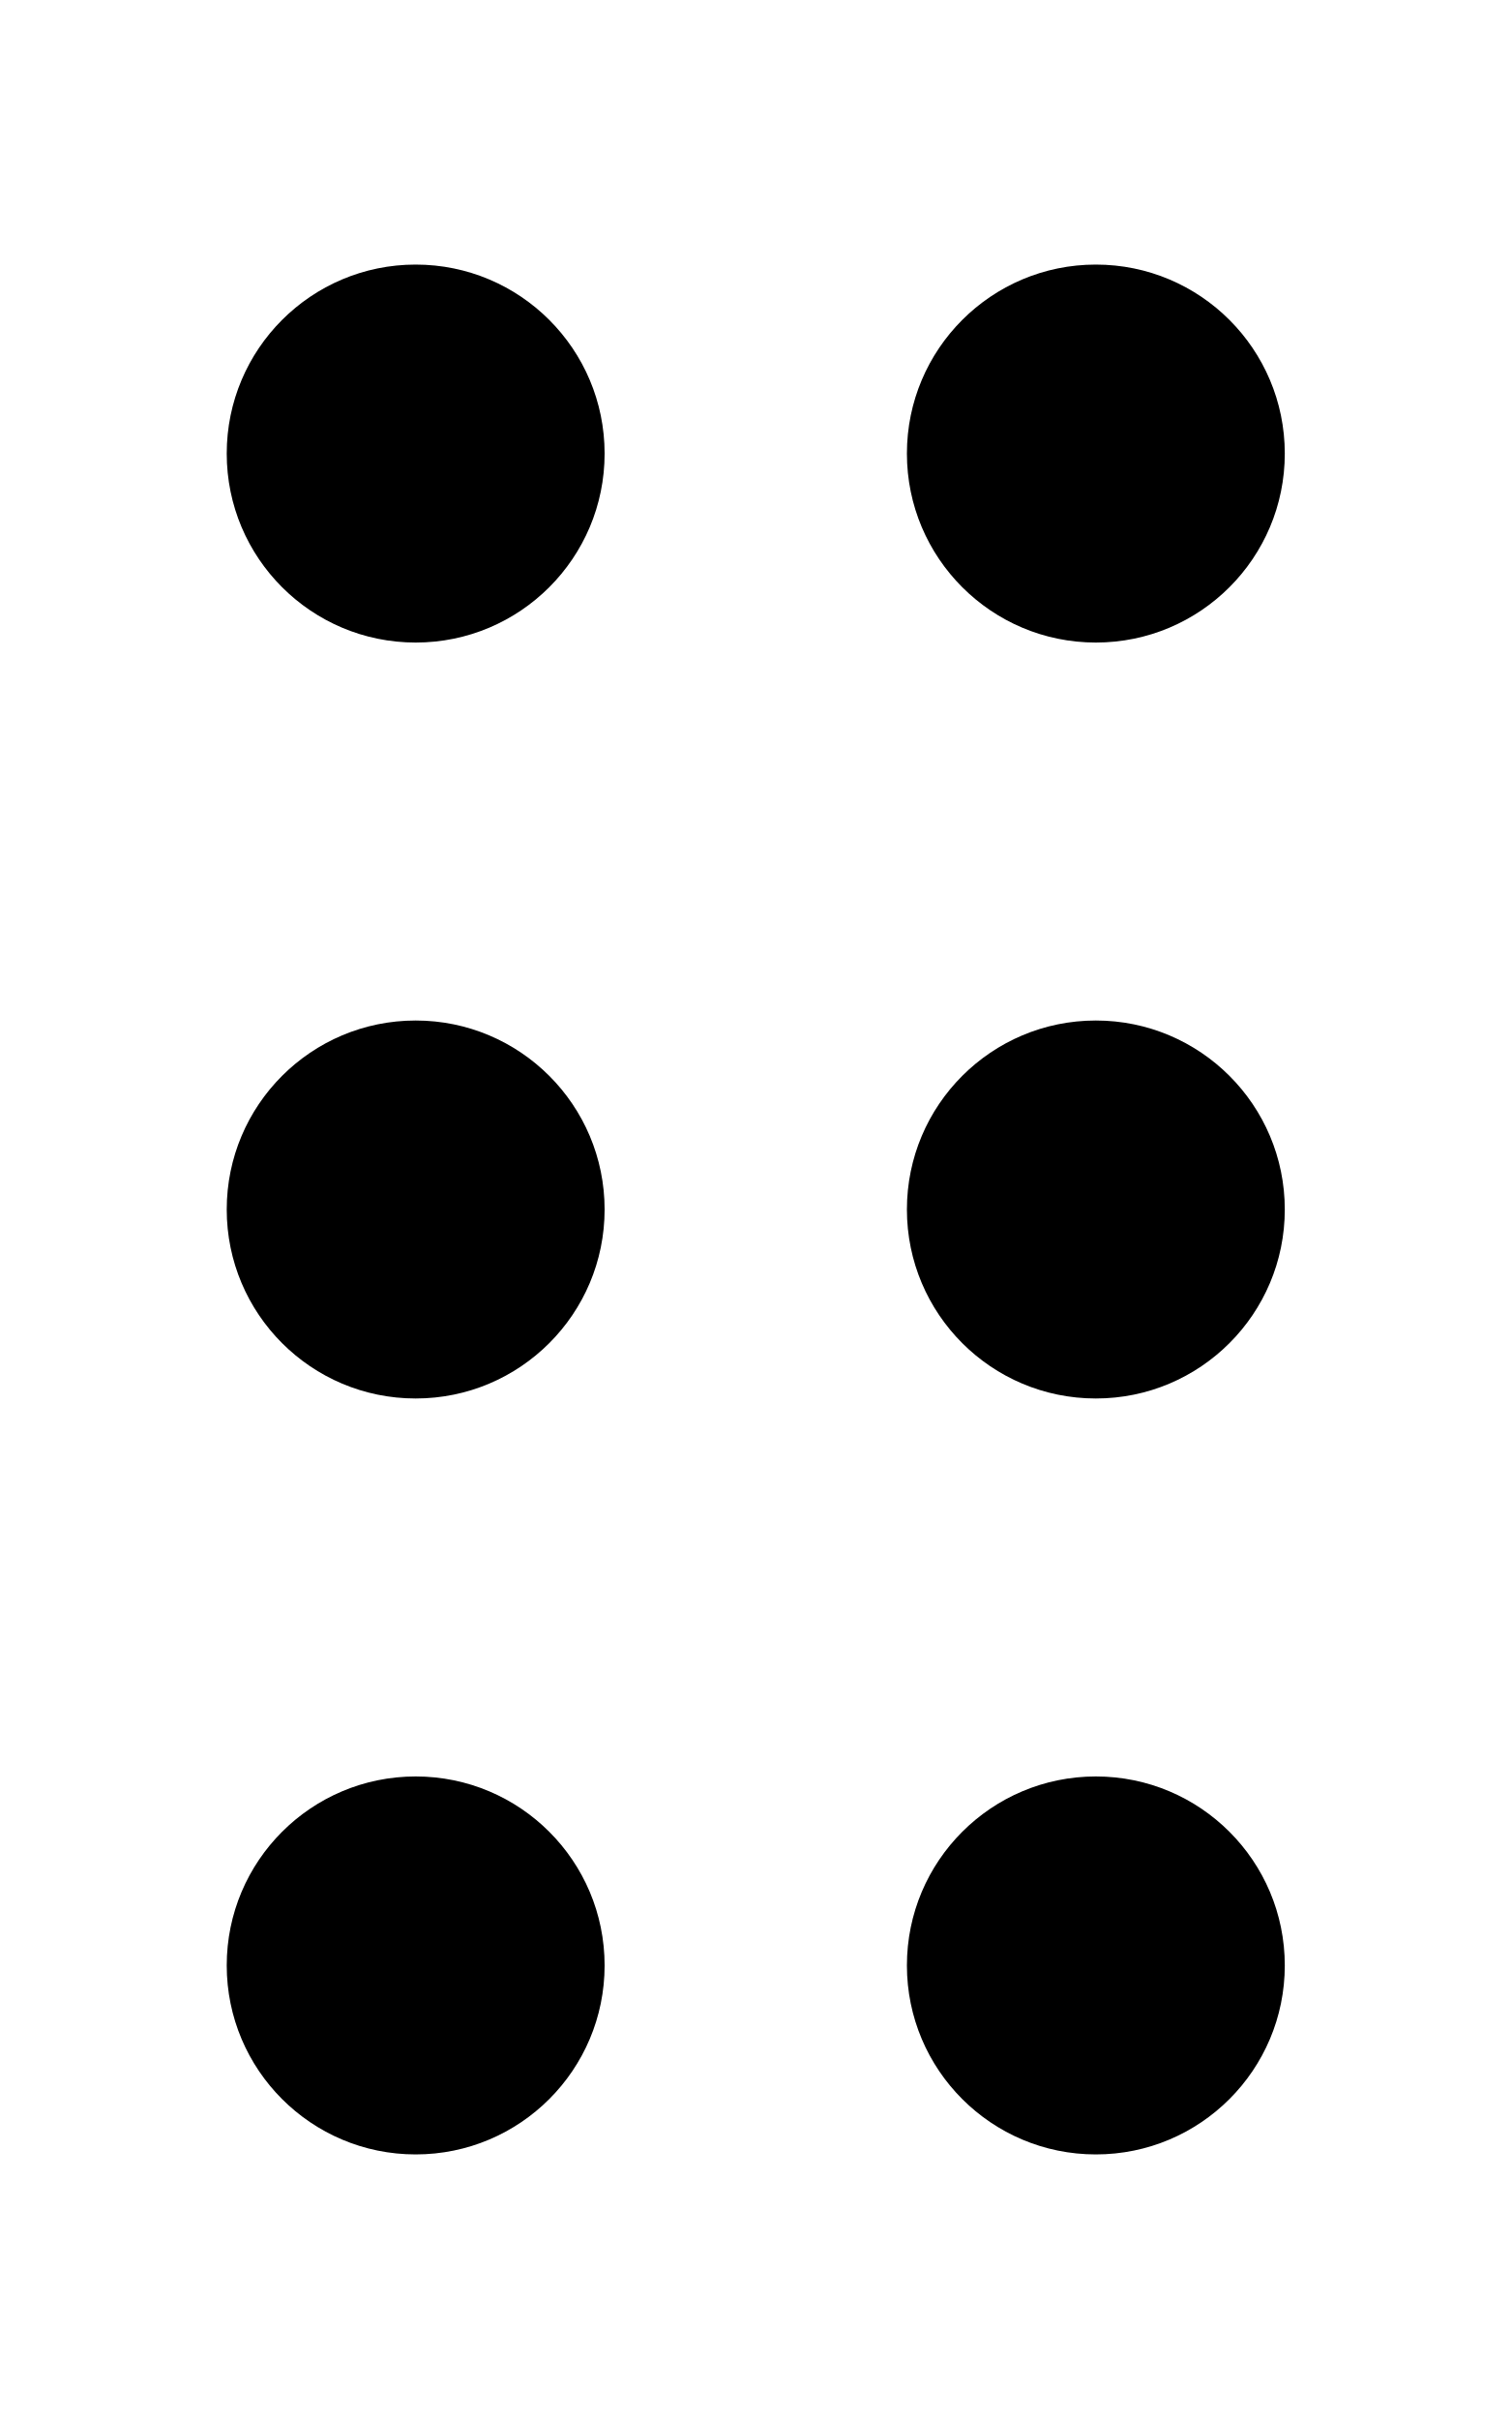
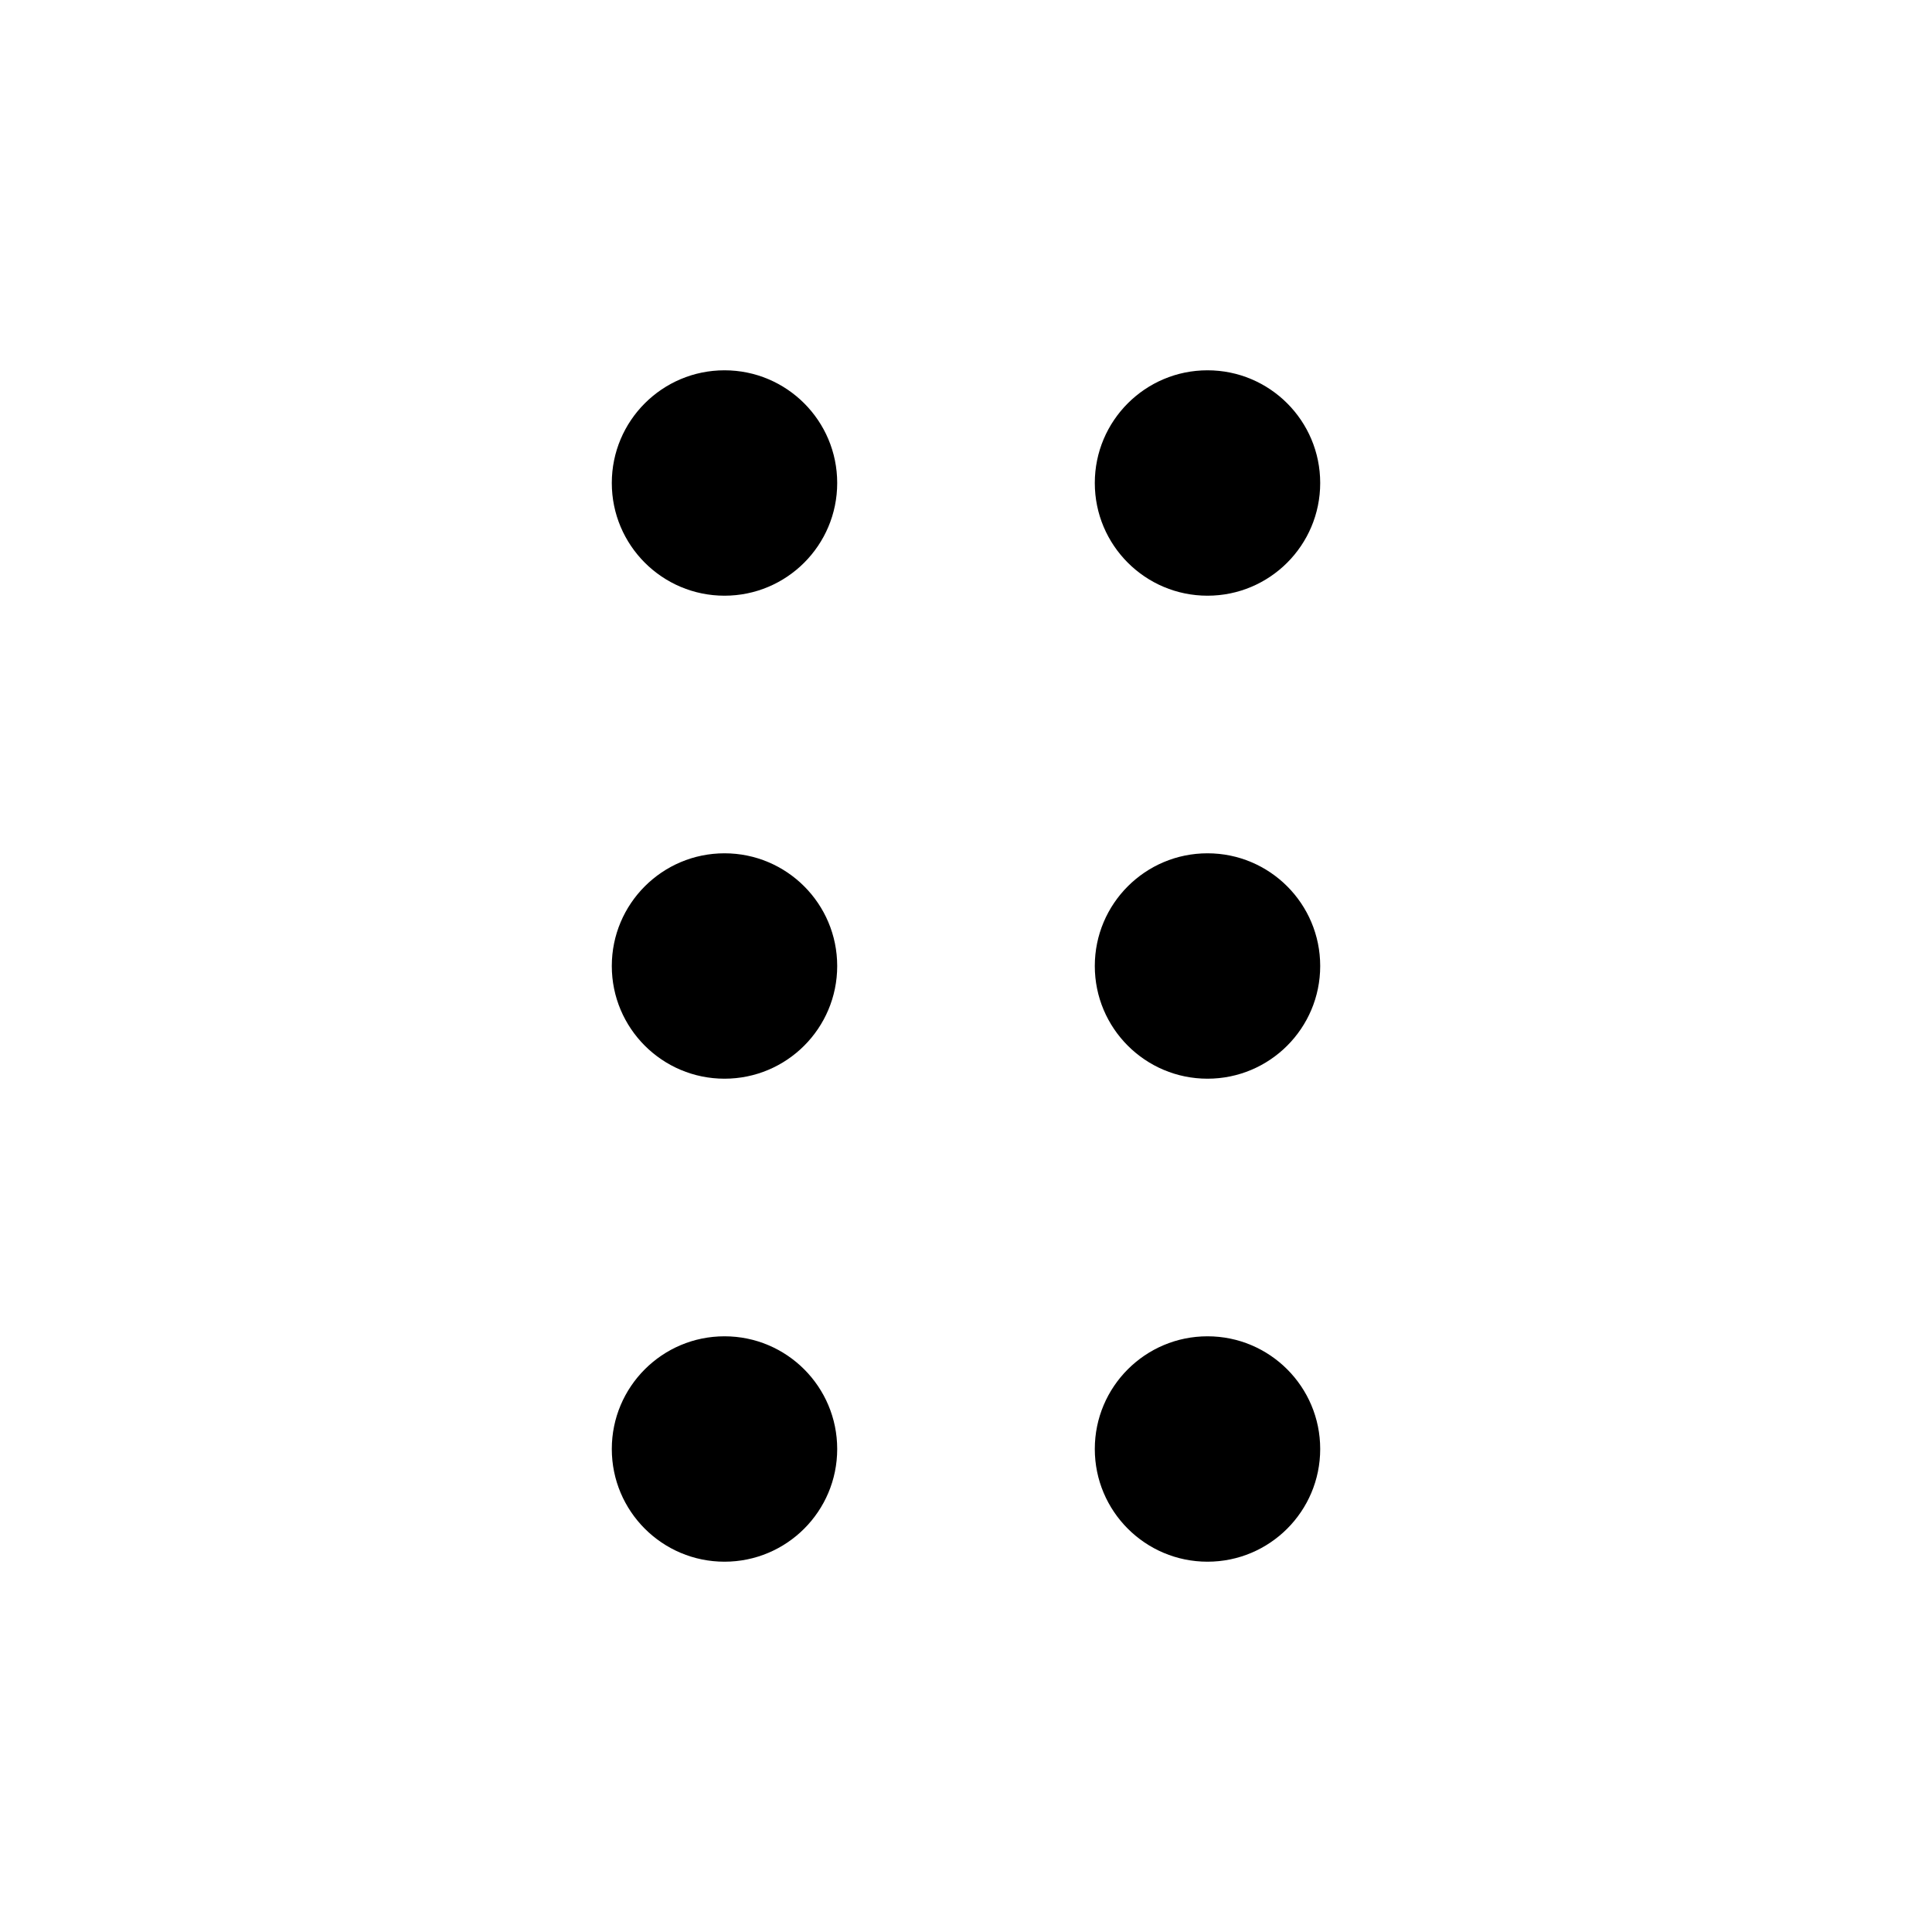
- <svg xmlns="http://www.w3.org/2000/svg" viewBox="0 0 320 512">
-   <circle cx="88" cy="96" r="40" />
-   <circle cx="232" cy="96" r="40" />
-   <circle cx="88" cy="256" r="40" />
-   <circle cx="232" cy="256" r="40" />
-   <circle cx="88" cy="416" r="40" />
-   <circle cx="232" cy="416" r="40" />
+ <svg xmlns="http://www.w3.org/2000/svg" viewBox="0 0 24 24" fill="none" stroke="currentColor" stroke-width="1.8" stroke-linecap="round" stroke-linejoin="round">
+   <circle cx="9" cy="6" r="1.4" fill="currentColor" stroke="none" />
+   <circle cx="9" cy="12" r="1.4" fill="currentColor" stroke="none" />
+   <circle cx="9" cy="18" r="1.4" fill="currentColor" stroke="none" />
+   <circle cx="15" cy="6" r="1.4" fill="currentColor" stroke="none" />
+   <circle cx="15" cy="12" r="1.4" fill="currentColor" stroke="none" />
+   <circle cx="15" cy="18" r="1.4" fill="currentColor" stroke="none" />
</svg>
